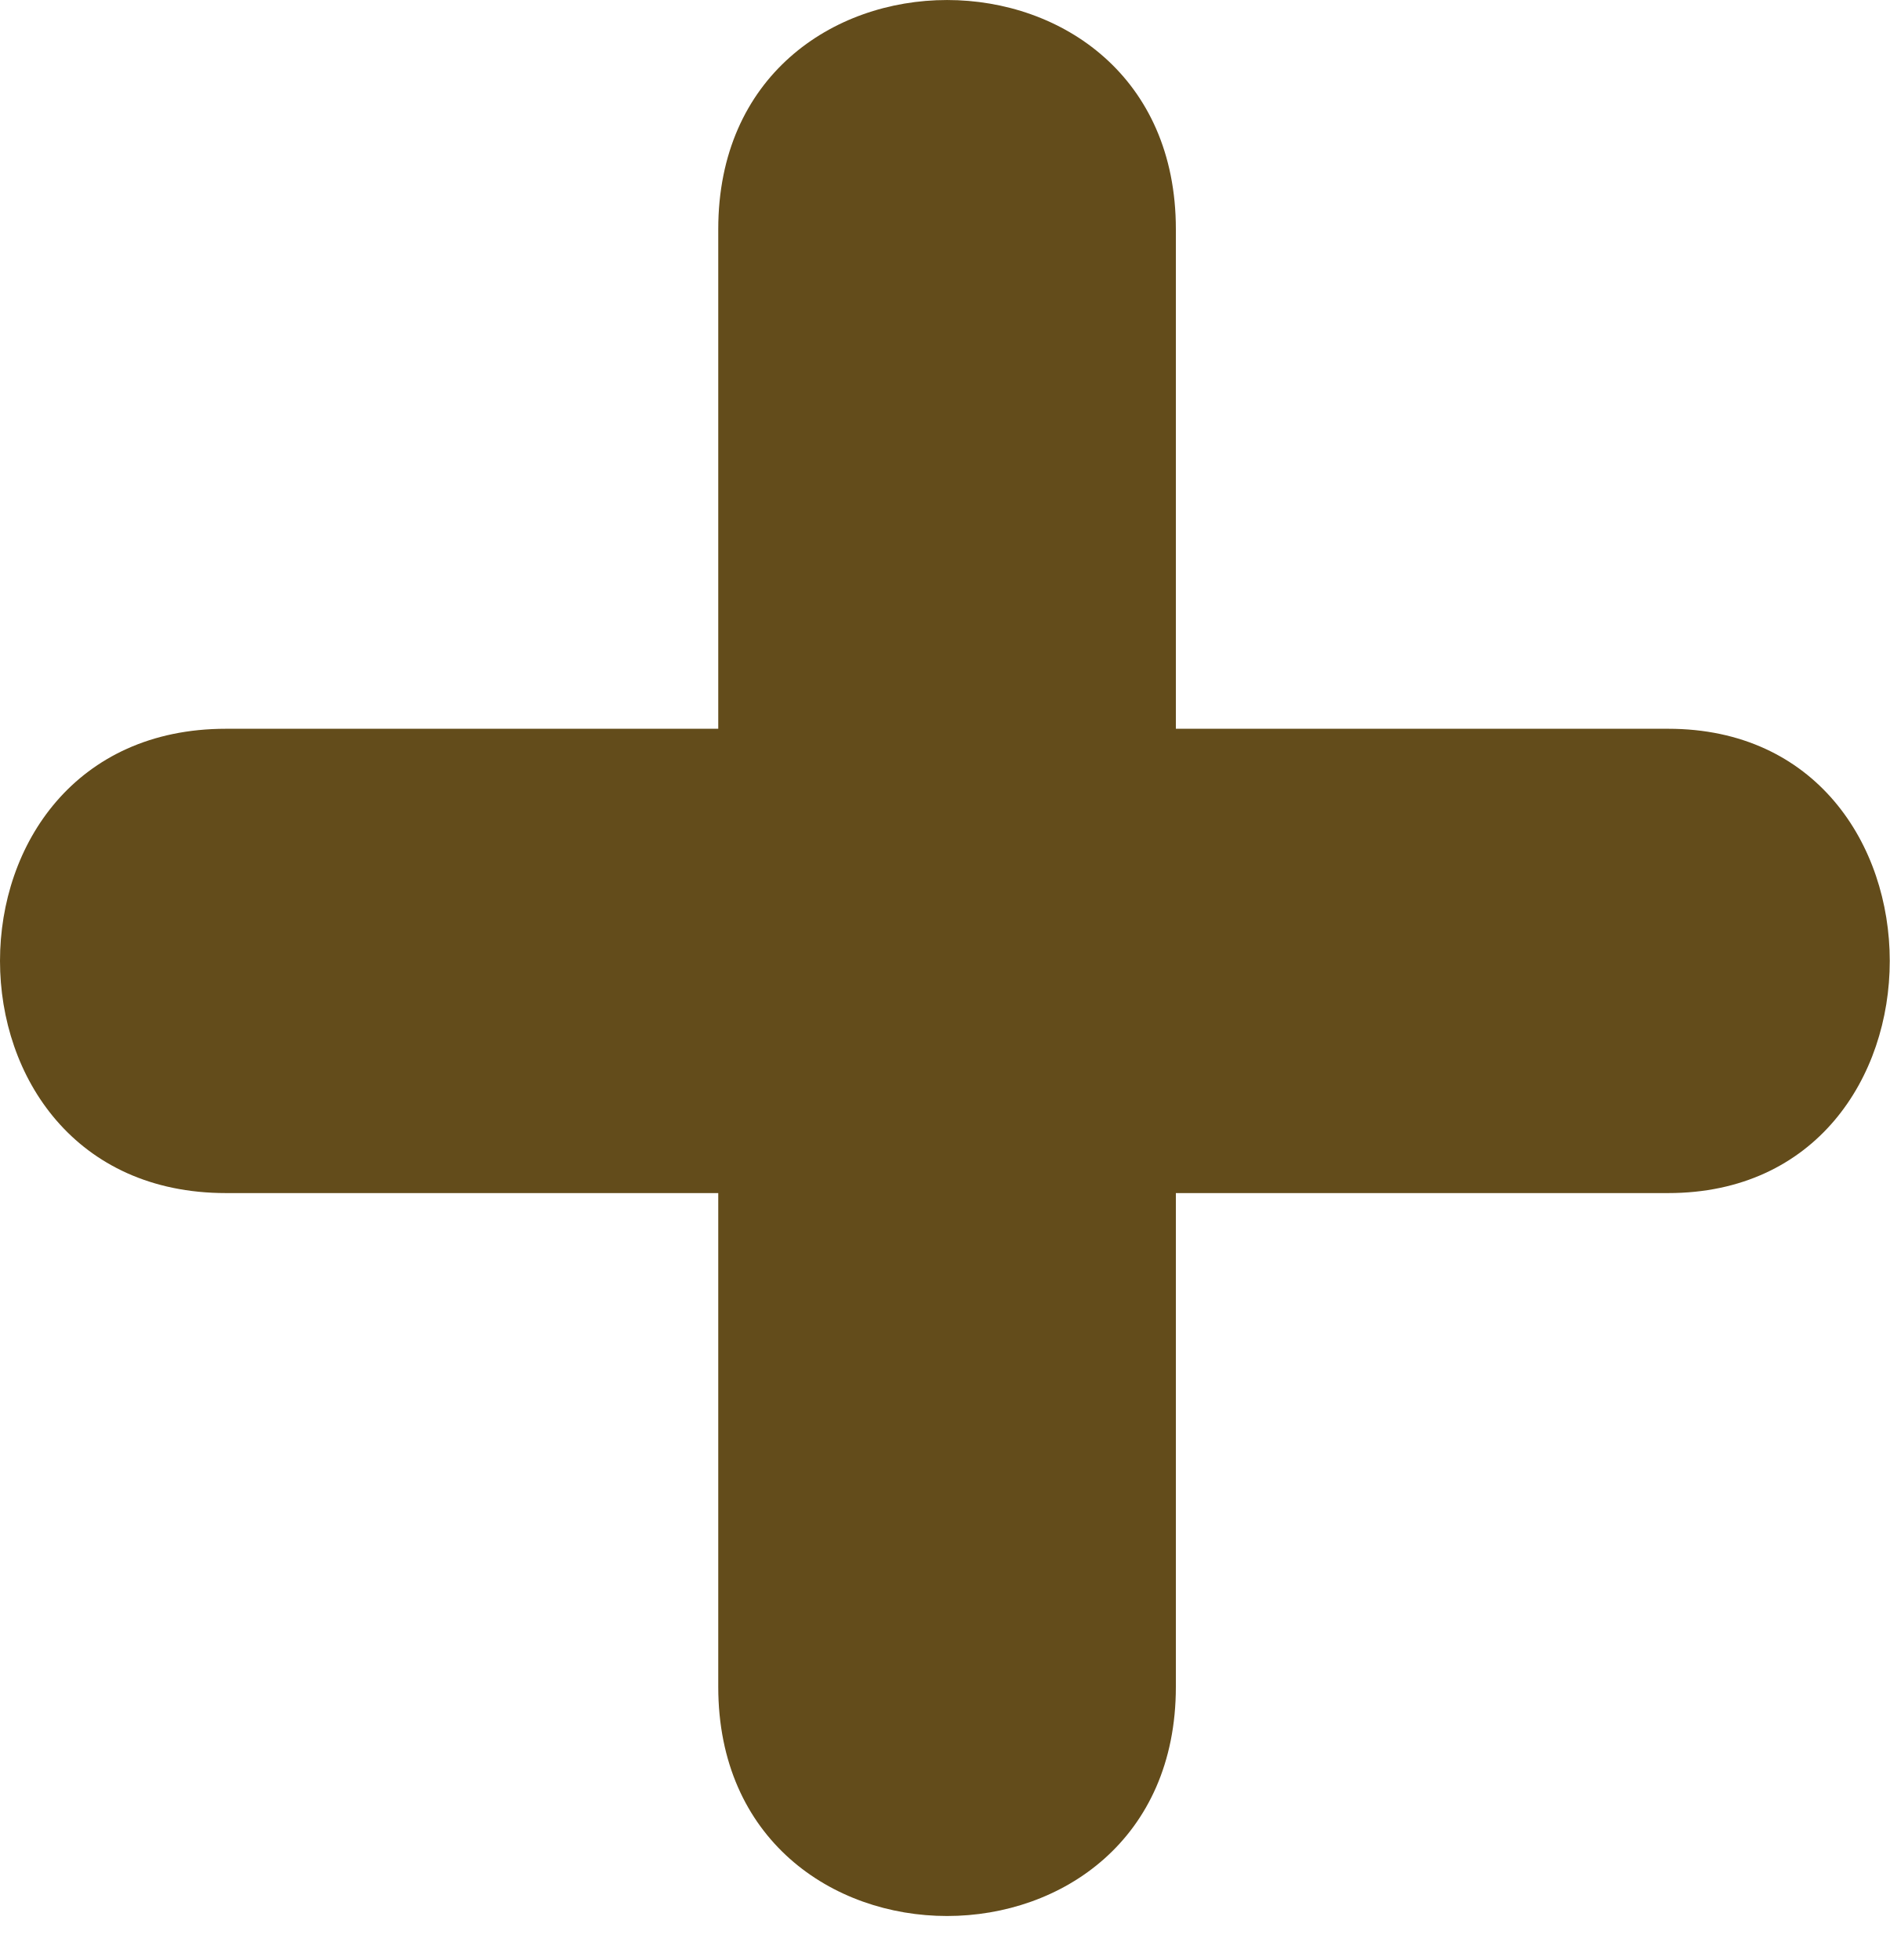
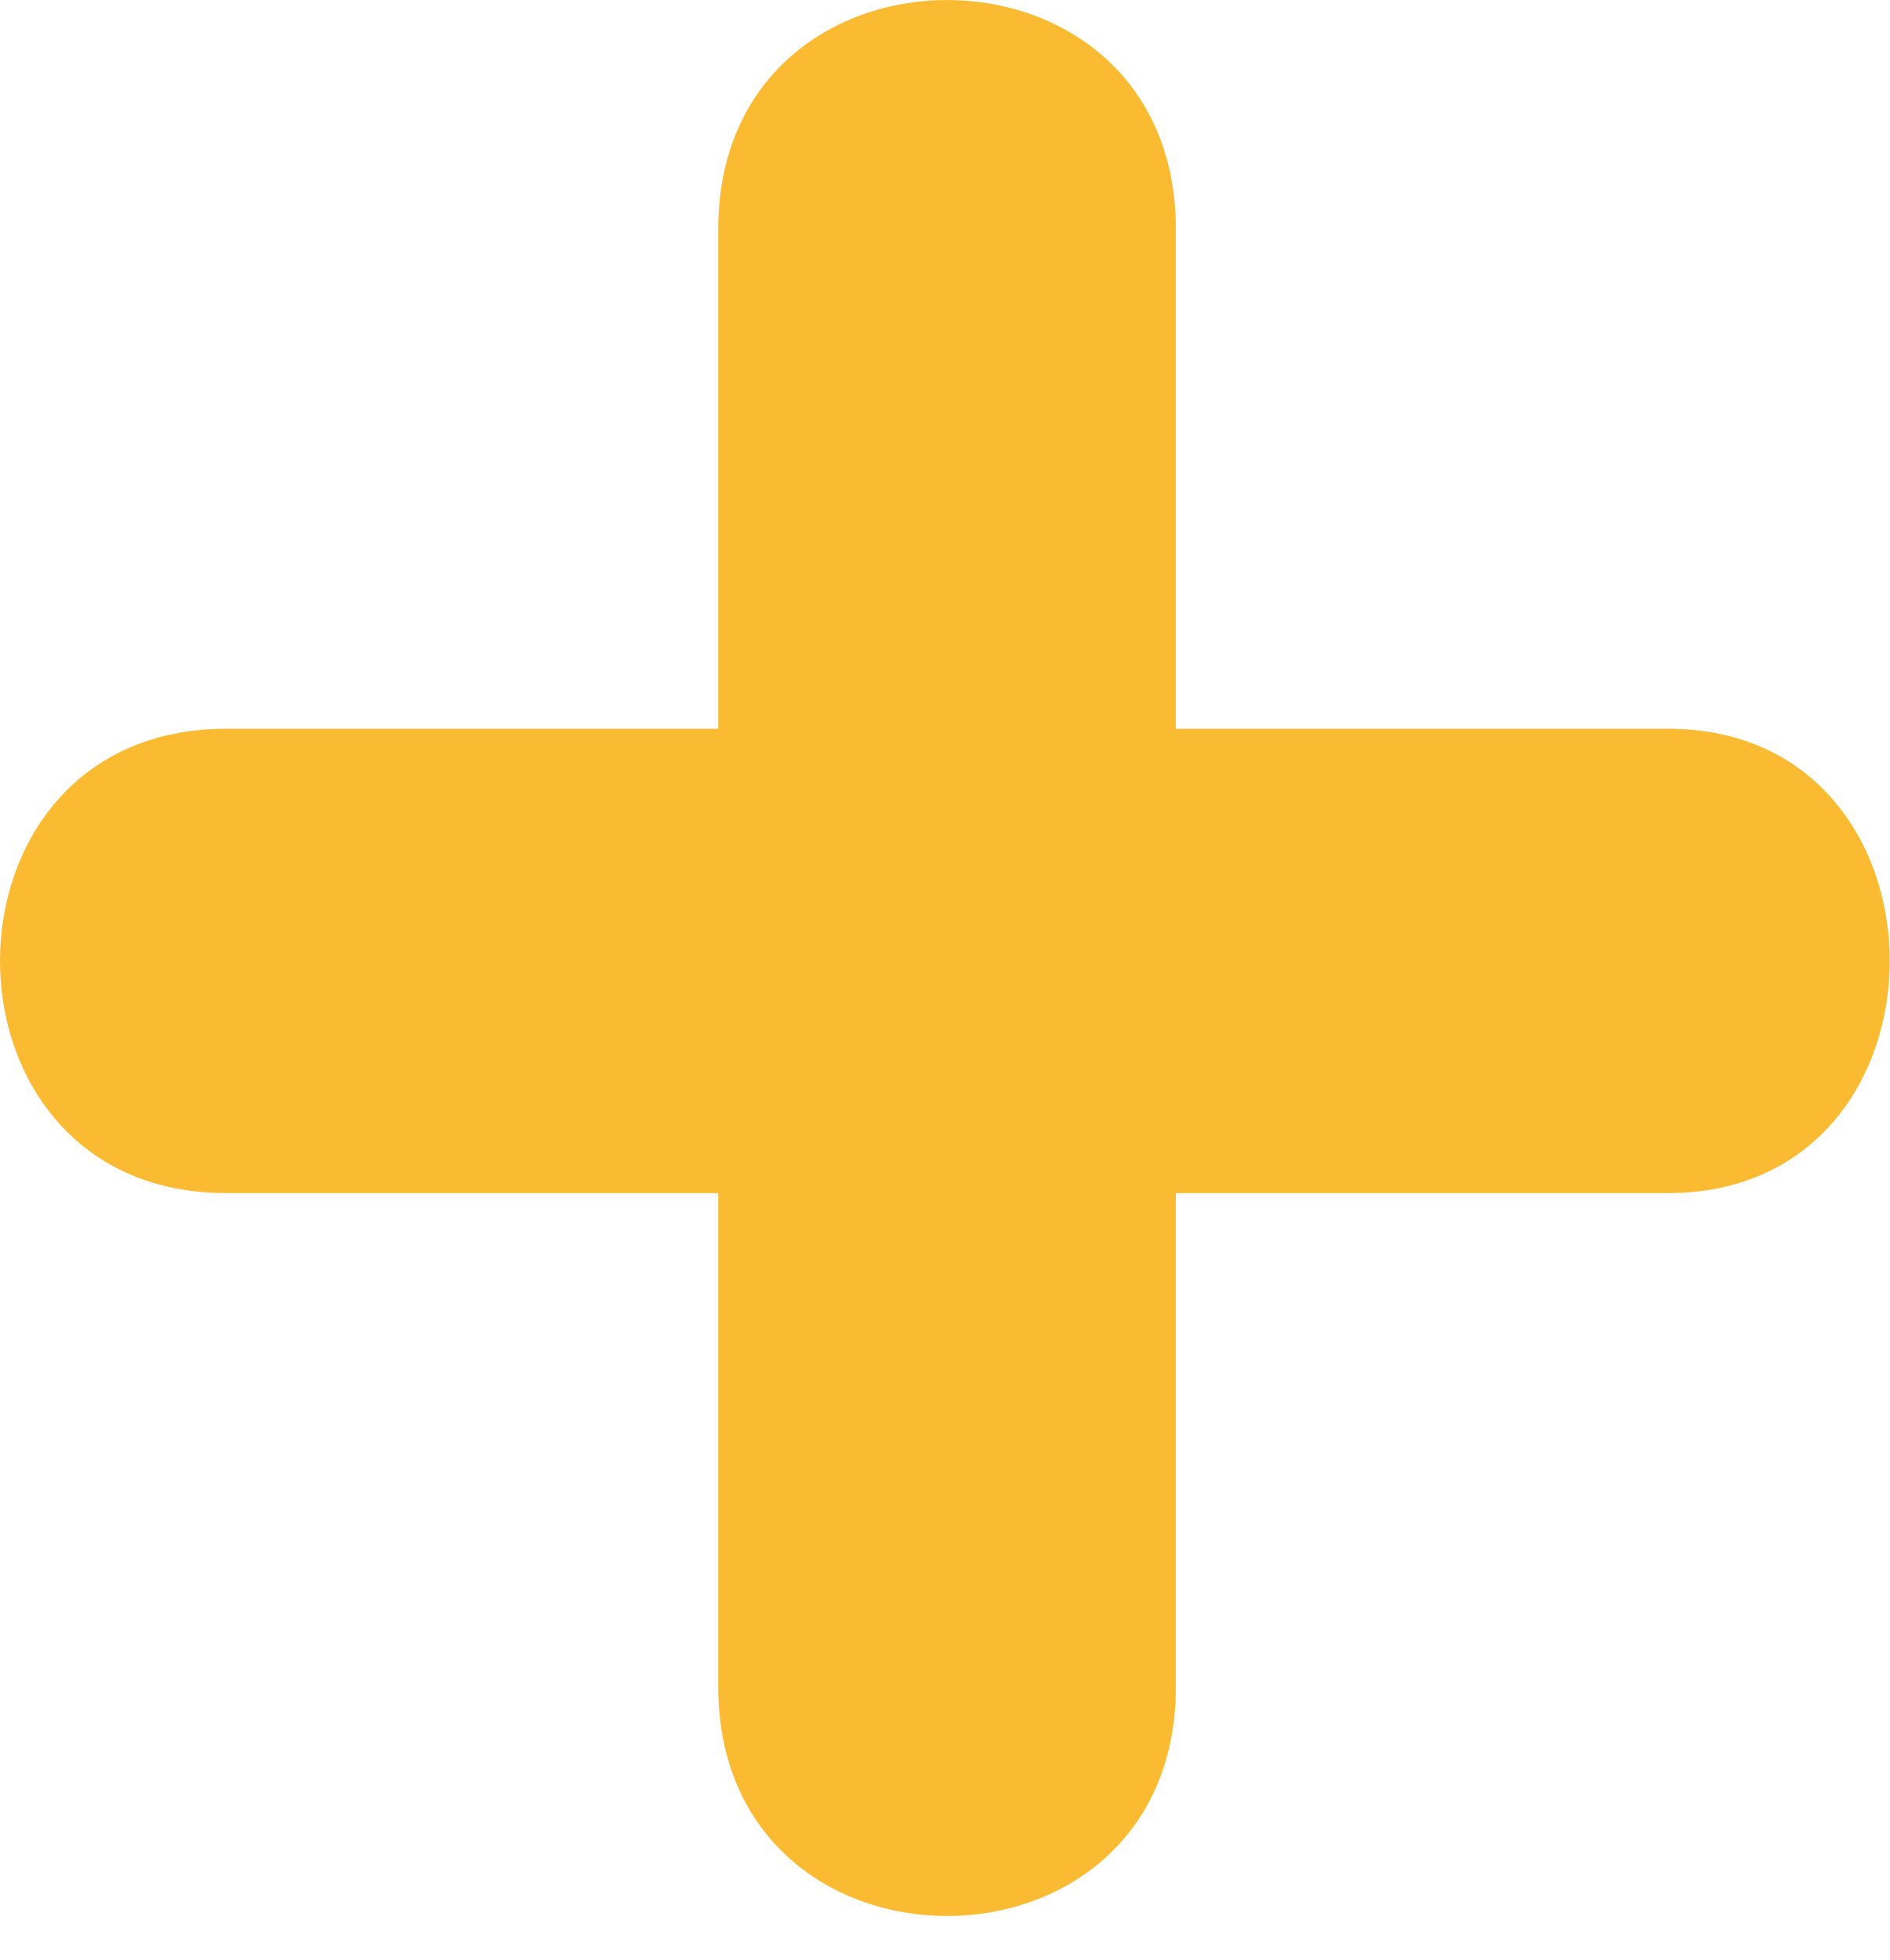
<svg xmlns="http://www.w3.org/2000/svg" width="27" height="28" viewBox="0 0 27 28" fill="none">
-   <path fill-rule="evenodd" clip-rule="evenodd" d="M16.8 24.097C16.8 28.463 10.262 28.463 10.262 24.097V17.044H3.228C-1.076 17.044 -1.076 10.411 3.228 10.411H10.262V3.274C10.262 -1.091 16.8 -1.091 16.8 3.274V10.411H23.834C28.055 10.411 28.055 17.044 23.834 17.044H16.8V24.097Z" fill="#634C1B" />
+   <path fill-rule="evenodd" clip-rule="evenodd" d="M16.8 24.097C16.8 28.463 10.262 28.463 10.262 24.097V17.044H3.228C-1.076 17.044 -1.076 10.411 3.228 10.411H10.262V3.274C10.262 -1.091 16.8 -1.091 16.8 3.274V10.411H23.834C28.055 10.411 28.055 17.044 23.834 17.044H16.8V24.097Z" fill="#FABB32" stroke-width="0.5" />
</svg>
